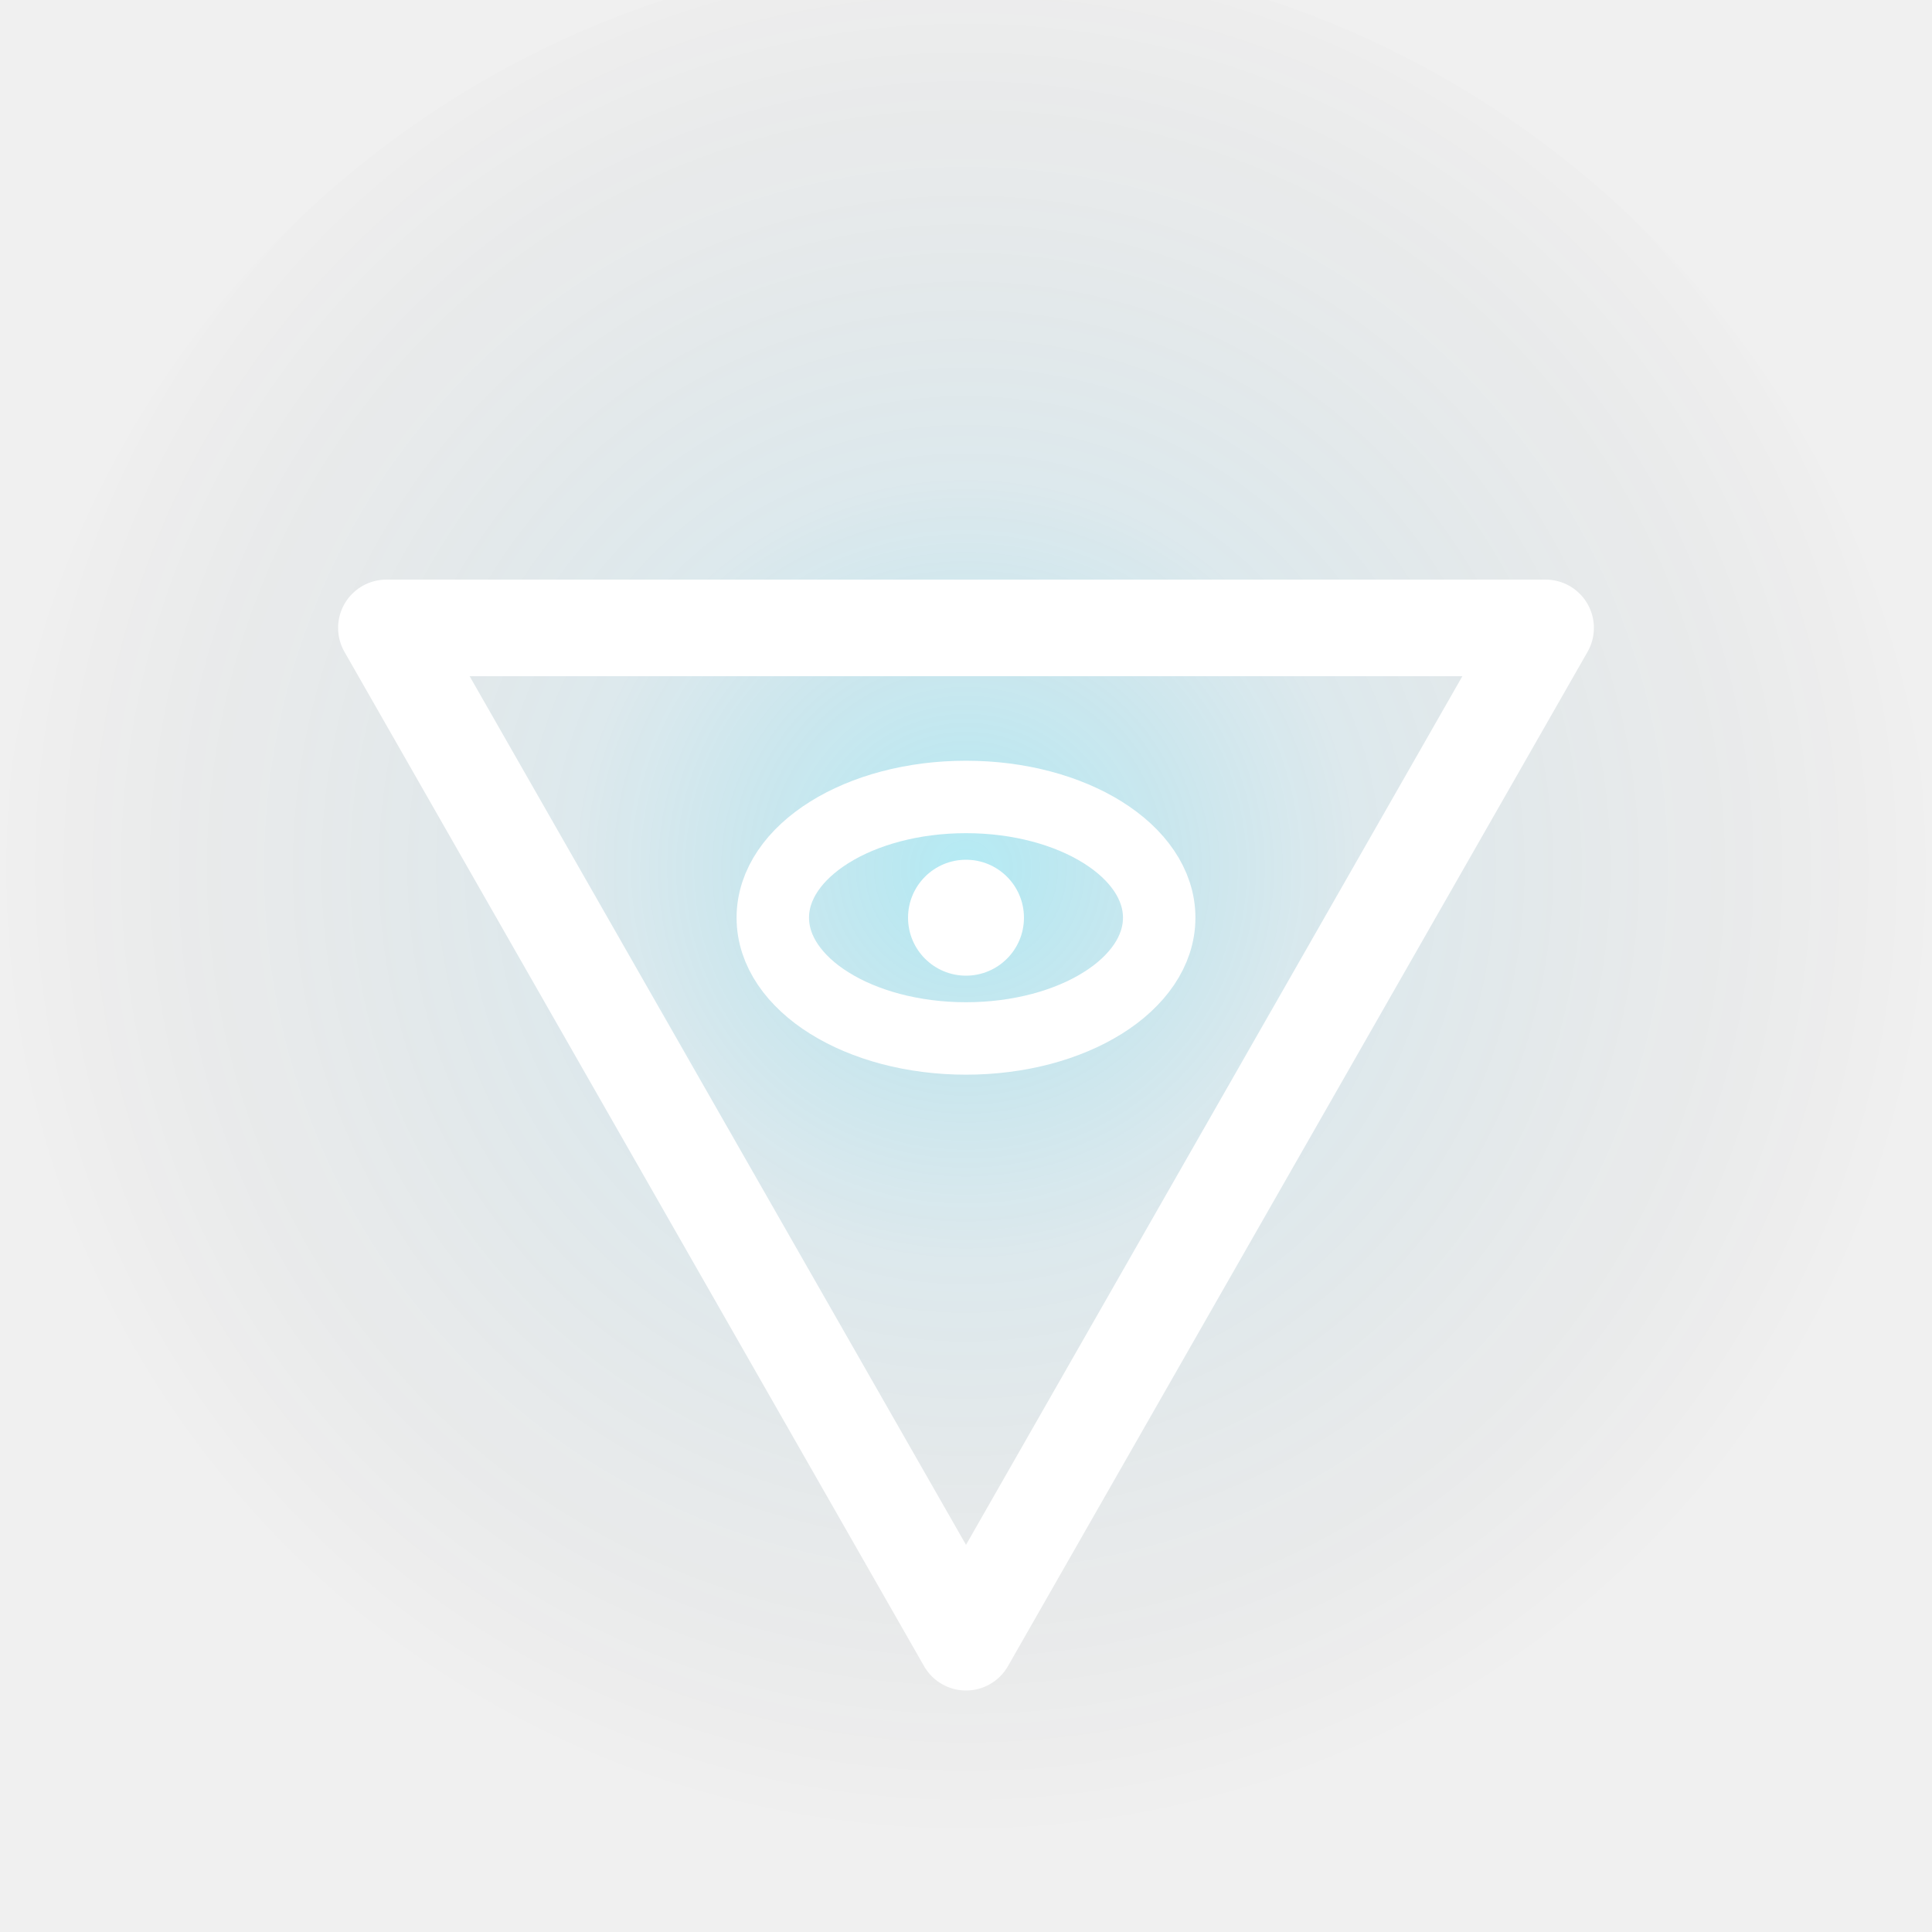
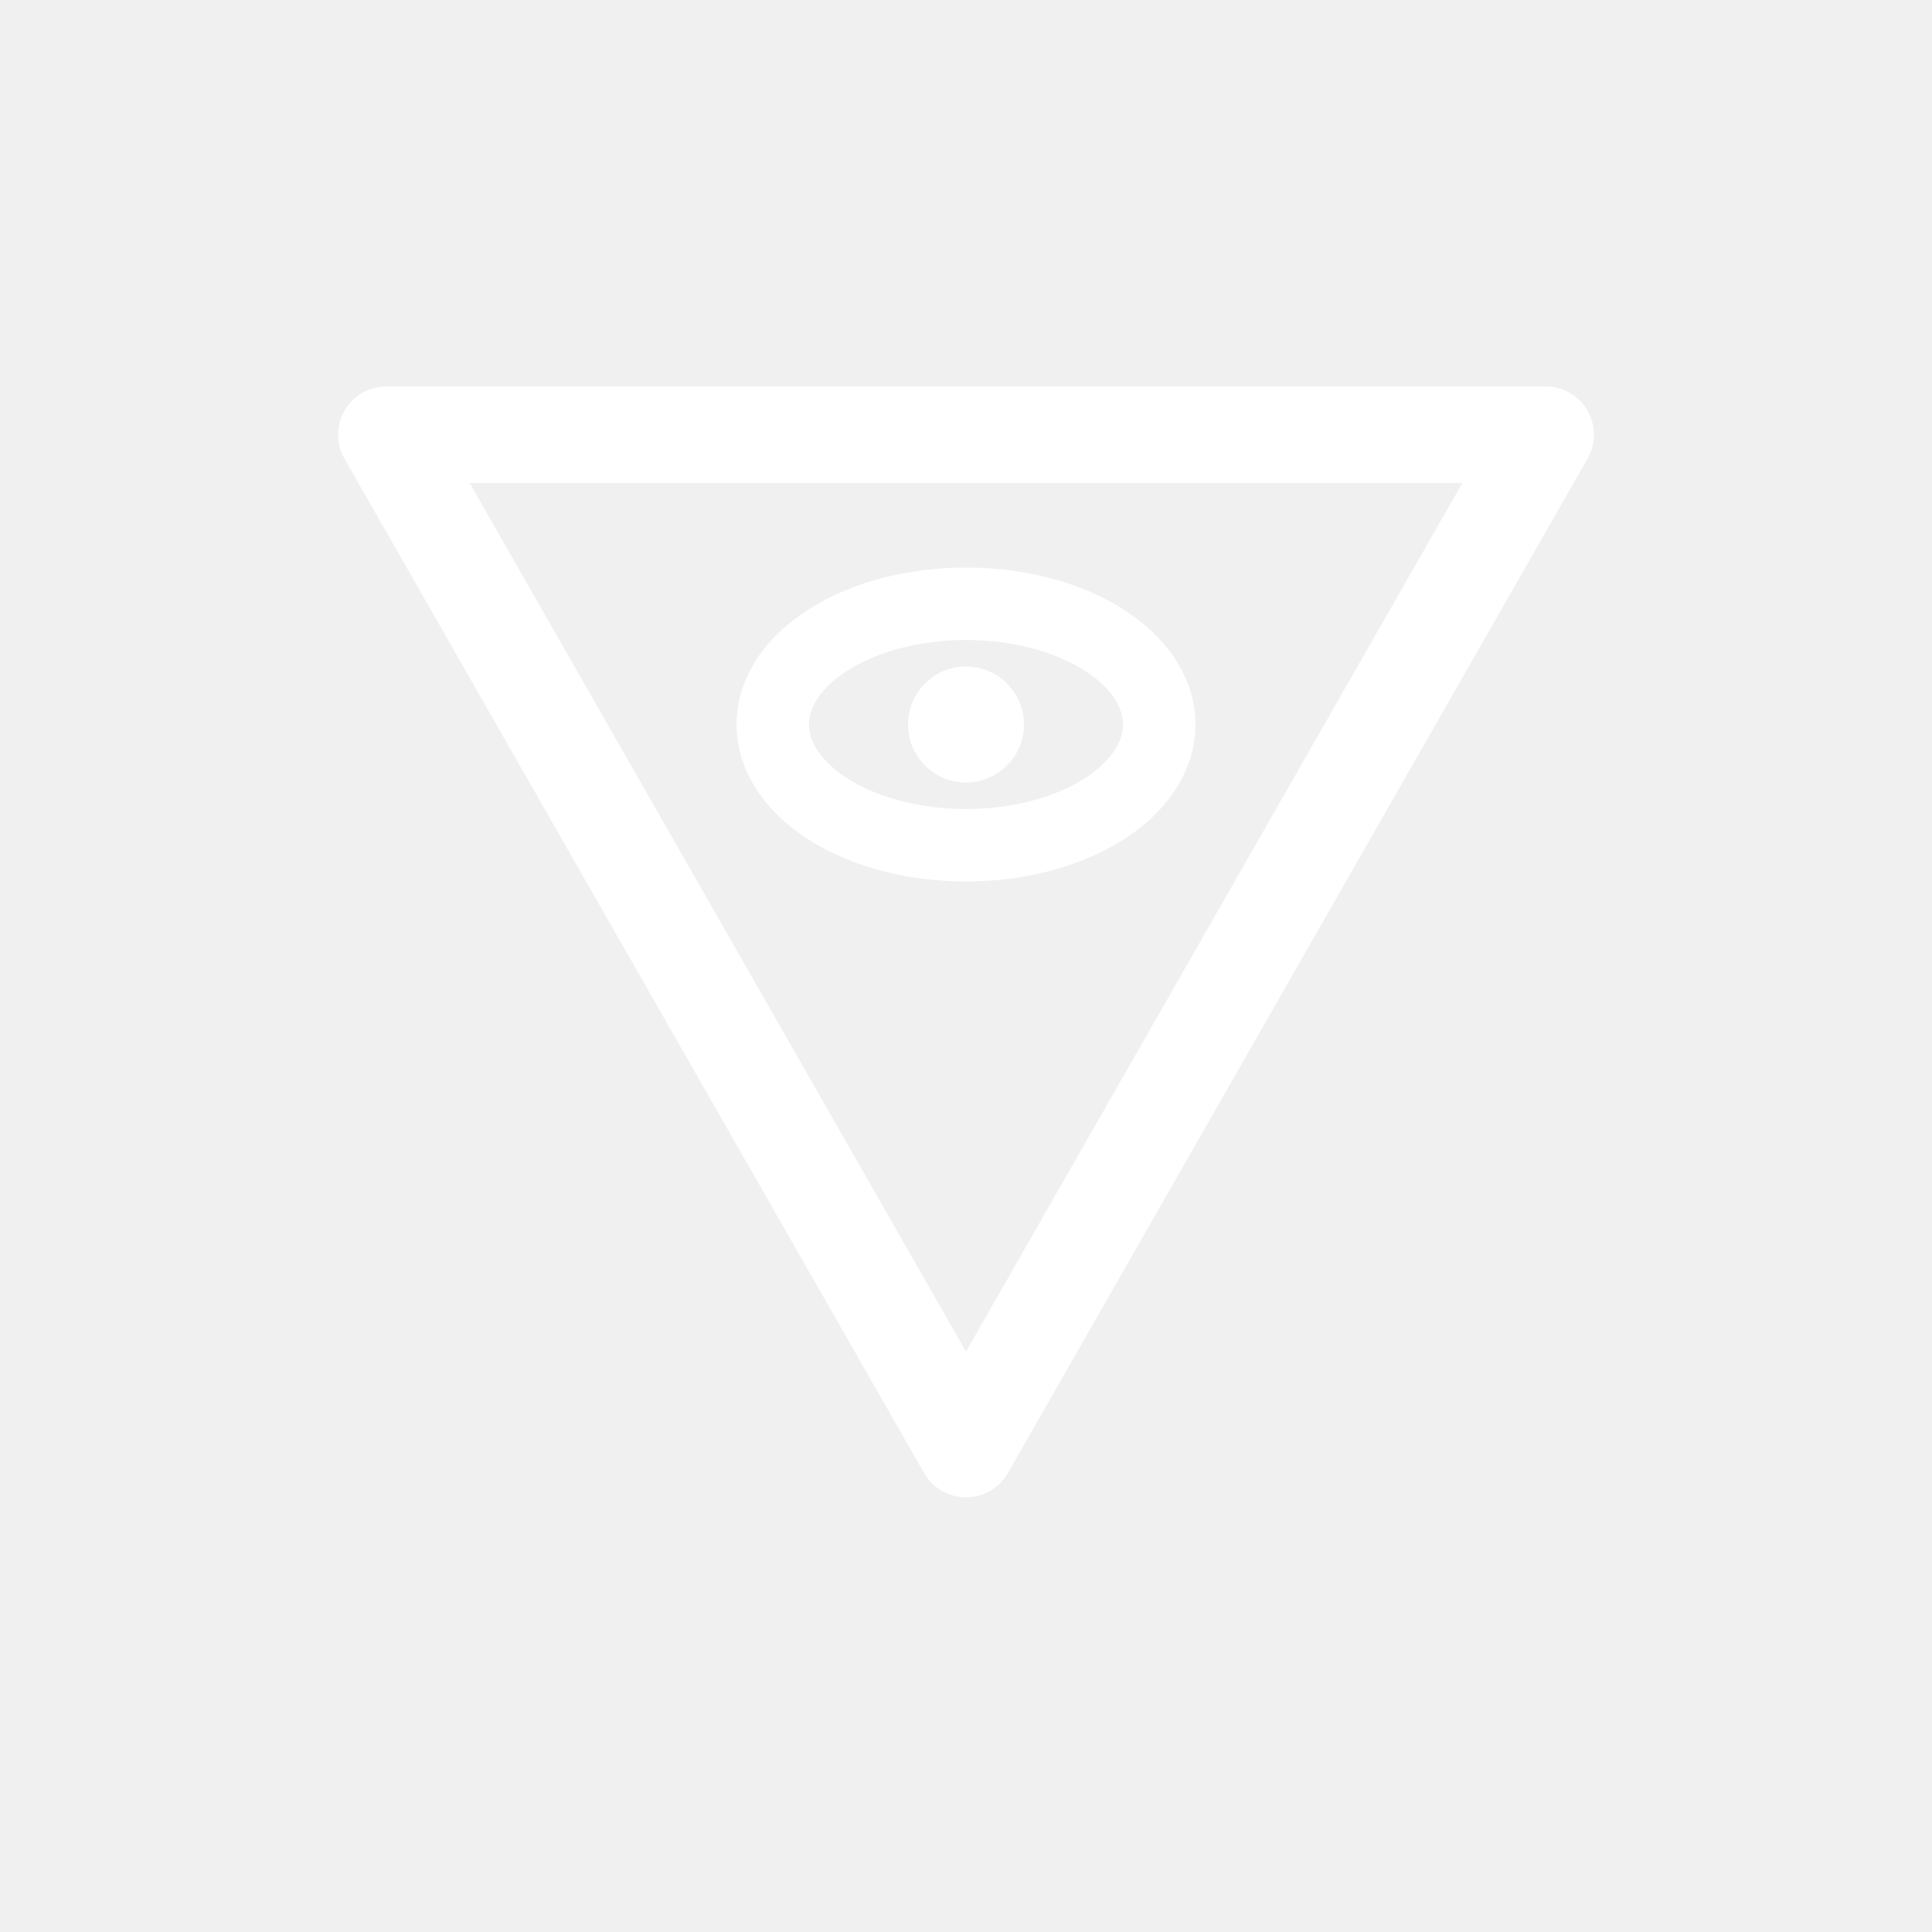
<svg xmlns="http://www.w3.org/2000/svg" viewBox="0 0 40 40">
-   <defs>
-     <radialGradient id="hazeGrad" cx="50%" cy="47.5%" r="50%">
-       <stop offset="0%" style="stop-color:#00d9ff;stop-opacity:0.25" />
-       <stop offset="40%" style="stop-color:#0099cc;stop-opacity:0.08" />
-       <stop offset="100%" style="stop-color:#000000;stop-opacity:0" />
-     </radialGradient>
-   </defs>
-   <circle cx="20" cy="19" r="20" fill="url(#hazeGrad)" />
-   <path d="M20 34 L8 13 L32 13 Z" fill="none" stroke="#FFFFFF" stroke-width="2" stroke-linejoin="round" />
-   <ellipse cx="20" cy="19" rx="4" ry="2.5" fill="none" stroke="#FFFFFF" stroke-width="1.5" />
-   <circle cx="20" cy="19" r="1.2" fill="#FFFFFF" />
+   <path d="M20 30 L8 9 L32 9 Z" fill="none" stroke="#FFFFFF" stroke-width="2" stroke-linejoin="round" />
+   <ellipse cx="20" cy="15" rx="4" ry="2.5" fill="none" stroke="#FFFFFF" stroke-width="1.5" />
+   <circle cx="20" cy="15" r="1.2" fill="#FFFFFF" />
</svg>
